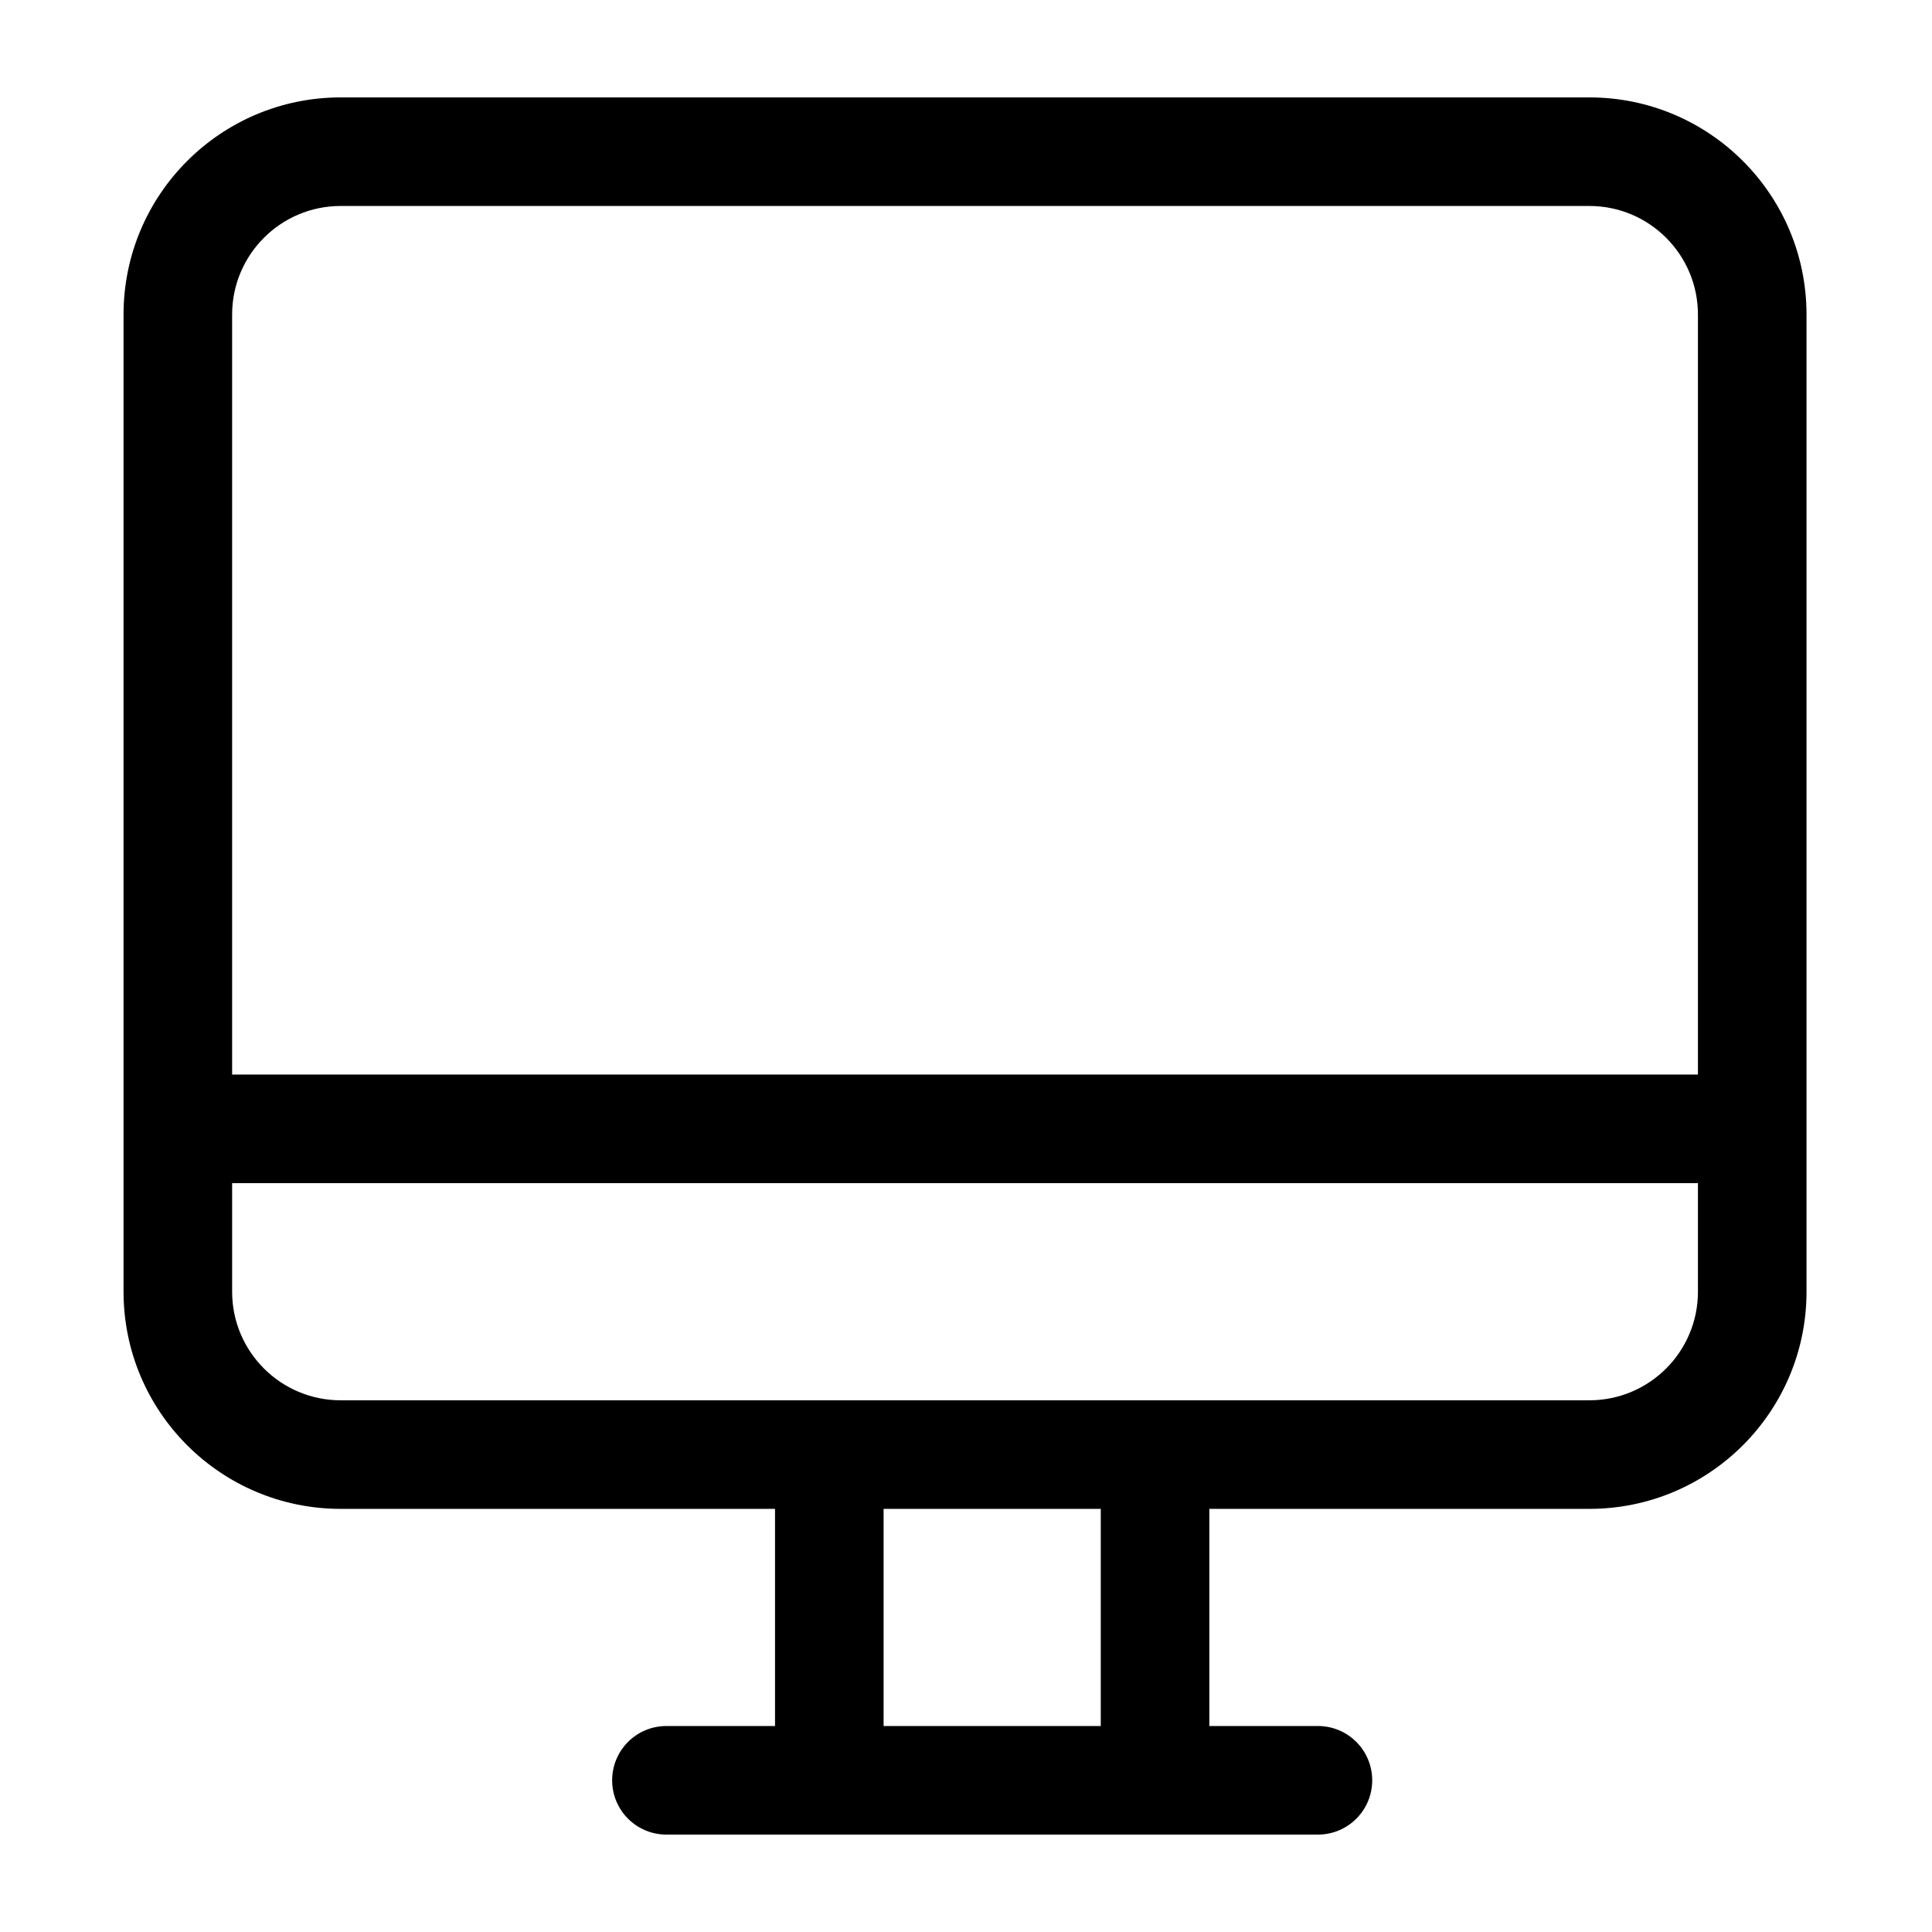
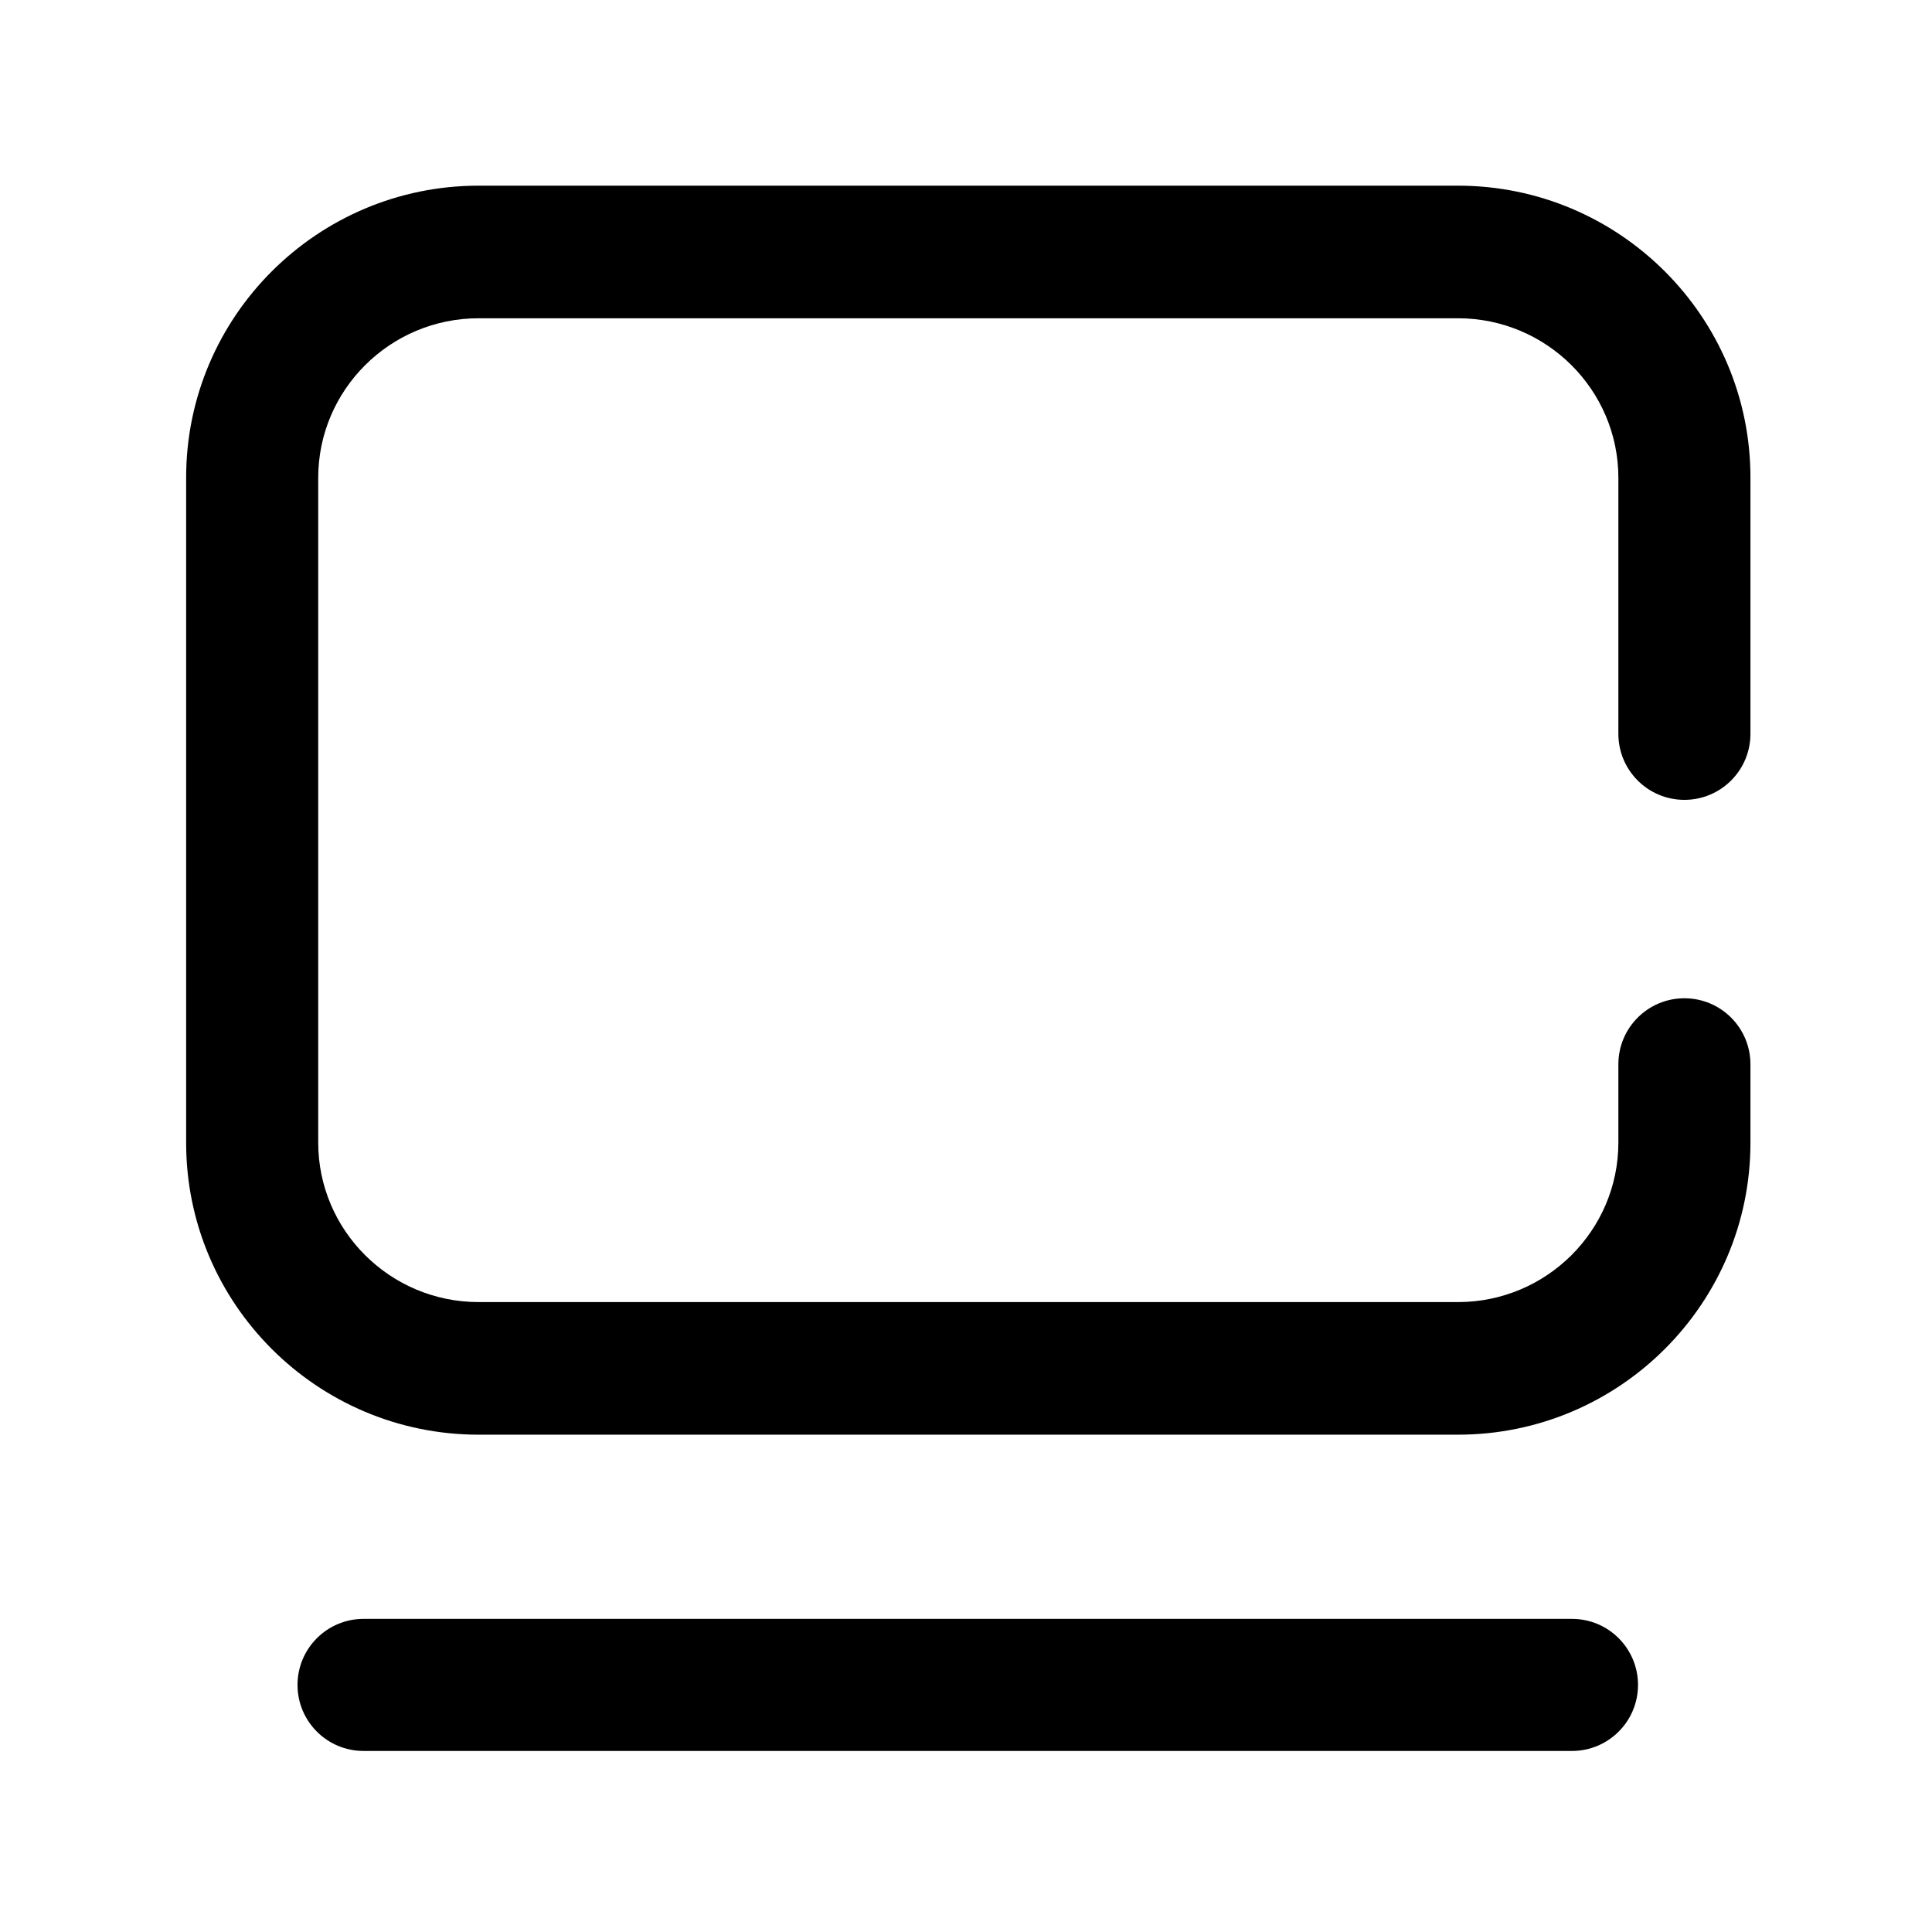
- <svg xmlns="http://www.w3.org/2000/svg" t="1627546622723" class="icon" viewBox="0 0 1024 1024" version="1.1" p-id="3108" width="128" height="128">
-   <defs>
-     <style type="text/css">@font-face { font-family: feedback-iconfont; src: url("//at.alicdn.com/t/font_1031158_1uhr8ri0pk5.eot?#iefix") format("embedded-opentype"), url("//at.alicdn.com/t/font_1031158_1uhr8ri0pk5.woff2") format("woff2"), url("//at.alicdn.com/t/font_1031158_1uhr8ri0pk5.woff") format("woff"), url("//at.alicdn.com/t/font_1031158_1uhr8ri0pk5.ttf") format("truetype"), url("//at.alicdn.com/t/font_1031158_1uhr8ri0pk5.svg#iconfont") format("svg"); }
- </style>
-   </defs>
-   <path d="M842.395 799.733 640.973 799.733 640.973 914.826l57.549 0c15.904 0 28.775 12.869 28.775 28.773 0 15.903-12.871 28.772-28.775 28.772L353.228 972.371c-15.905 0-28.775-12.869-28.775-28.772 0-15.904 12.87-28.773 28.775-28.773l57.549 0L410.777 799.733 180.581 799.733c-63.562 0-115.098-51.534-115.098-115.093L65.483 166.72c0-63.56 51.536-115.093 115.098-115.093l661.813 0c63.561 0 115.098 51.534 115.098 115.093l0 517.92C957.492 748.199 905.956 799.733 842.395 799.733zM583.424 914.826 583.424 799.733 468.326 799.733 468.326 914.826 583.424 914.826zM899.943 166.72c0-31.78-25.768-57.547-57.548-57.547L180.581 109.173c-31.781 0-57.549 25.767-57.549 57.547l0 402.827L899.943 569.547 899.943 166.72zM899.943 627.093 123.033 627.093l0 57.547c0 31.78 25.768 57.546 57.549 57.546l661.813 0c31.781 0 57.548-25.767 57.548-57.546L899.943 627.093z" p-id="3109" />
+ <svg xmlns="http://www.w3.org/2000/svg" class="icon" viewBox="0 0 1024 1024" version="1.1" width="128" height="128">
+   <path d="M772.77 98.41H253.66c-85.47 0-155 69.39-155 154.68V605.73c0 85.29 69.53 154.68 155 154.68h519.11c85.47 0 155-69.39 155-154.68V564.1c0-19.33-15.67-35-35-35s-35 15.67-35 35v41.46c0 46.63-38.13 84.57-85 84.57H253.66c-46.87 0-85-37.94-85-84.57v-352.3c0-46.63 38.13-84.57 85-84.57h519.11c46.87 0 85 37.94 85 84.57v135.68c0 19.33 15.67 35 35 35s35-15.67 35-35V253.09c0-85.29-69.53-154.68-155-154.68zM833.19 858.04h-640.5c-19.33 0-35 15.67-35 35s15.67 35 35 35h640.49c19.33 0 35-15.67 35-35s-15.66-35-34.99-35z" />
</svg>
